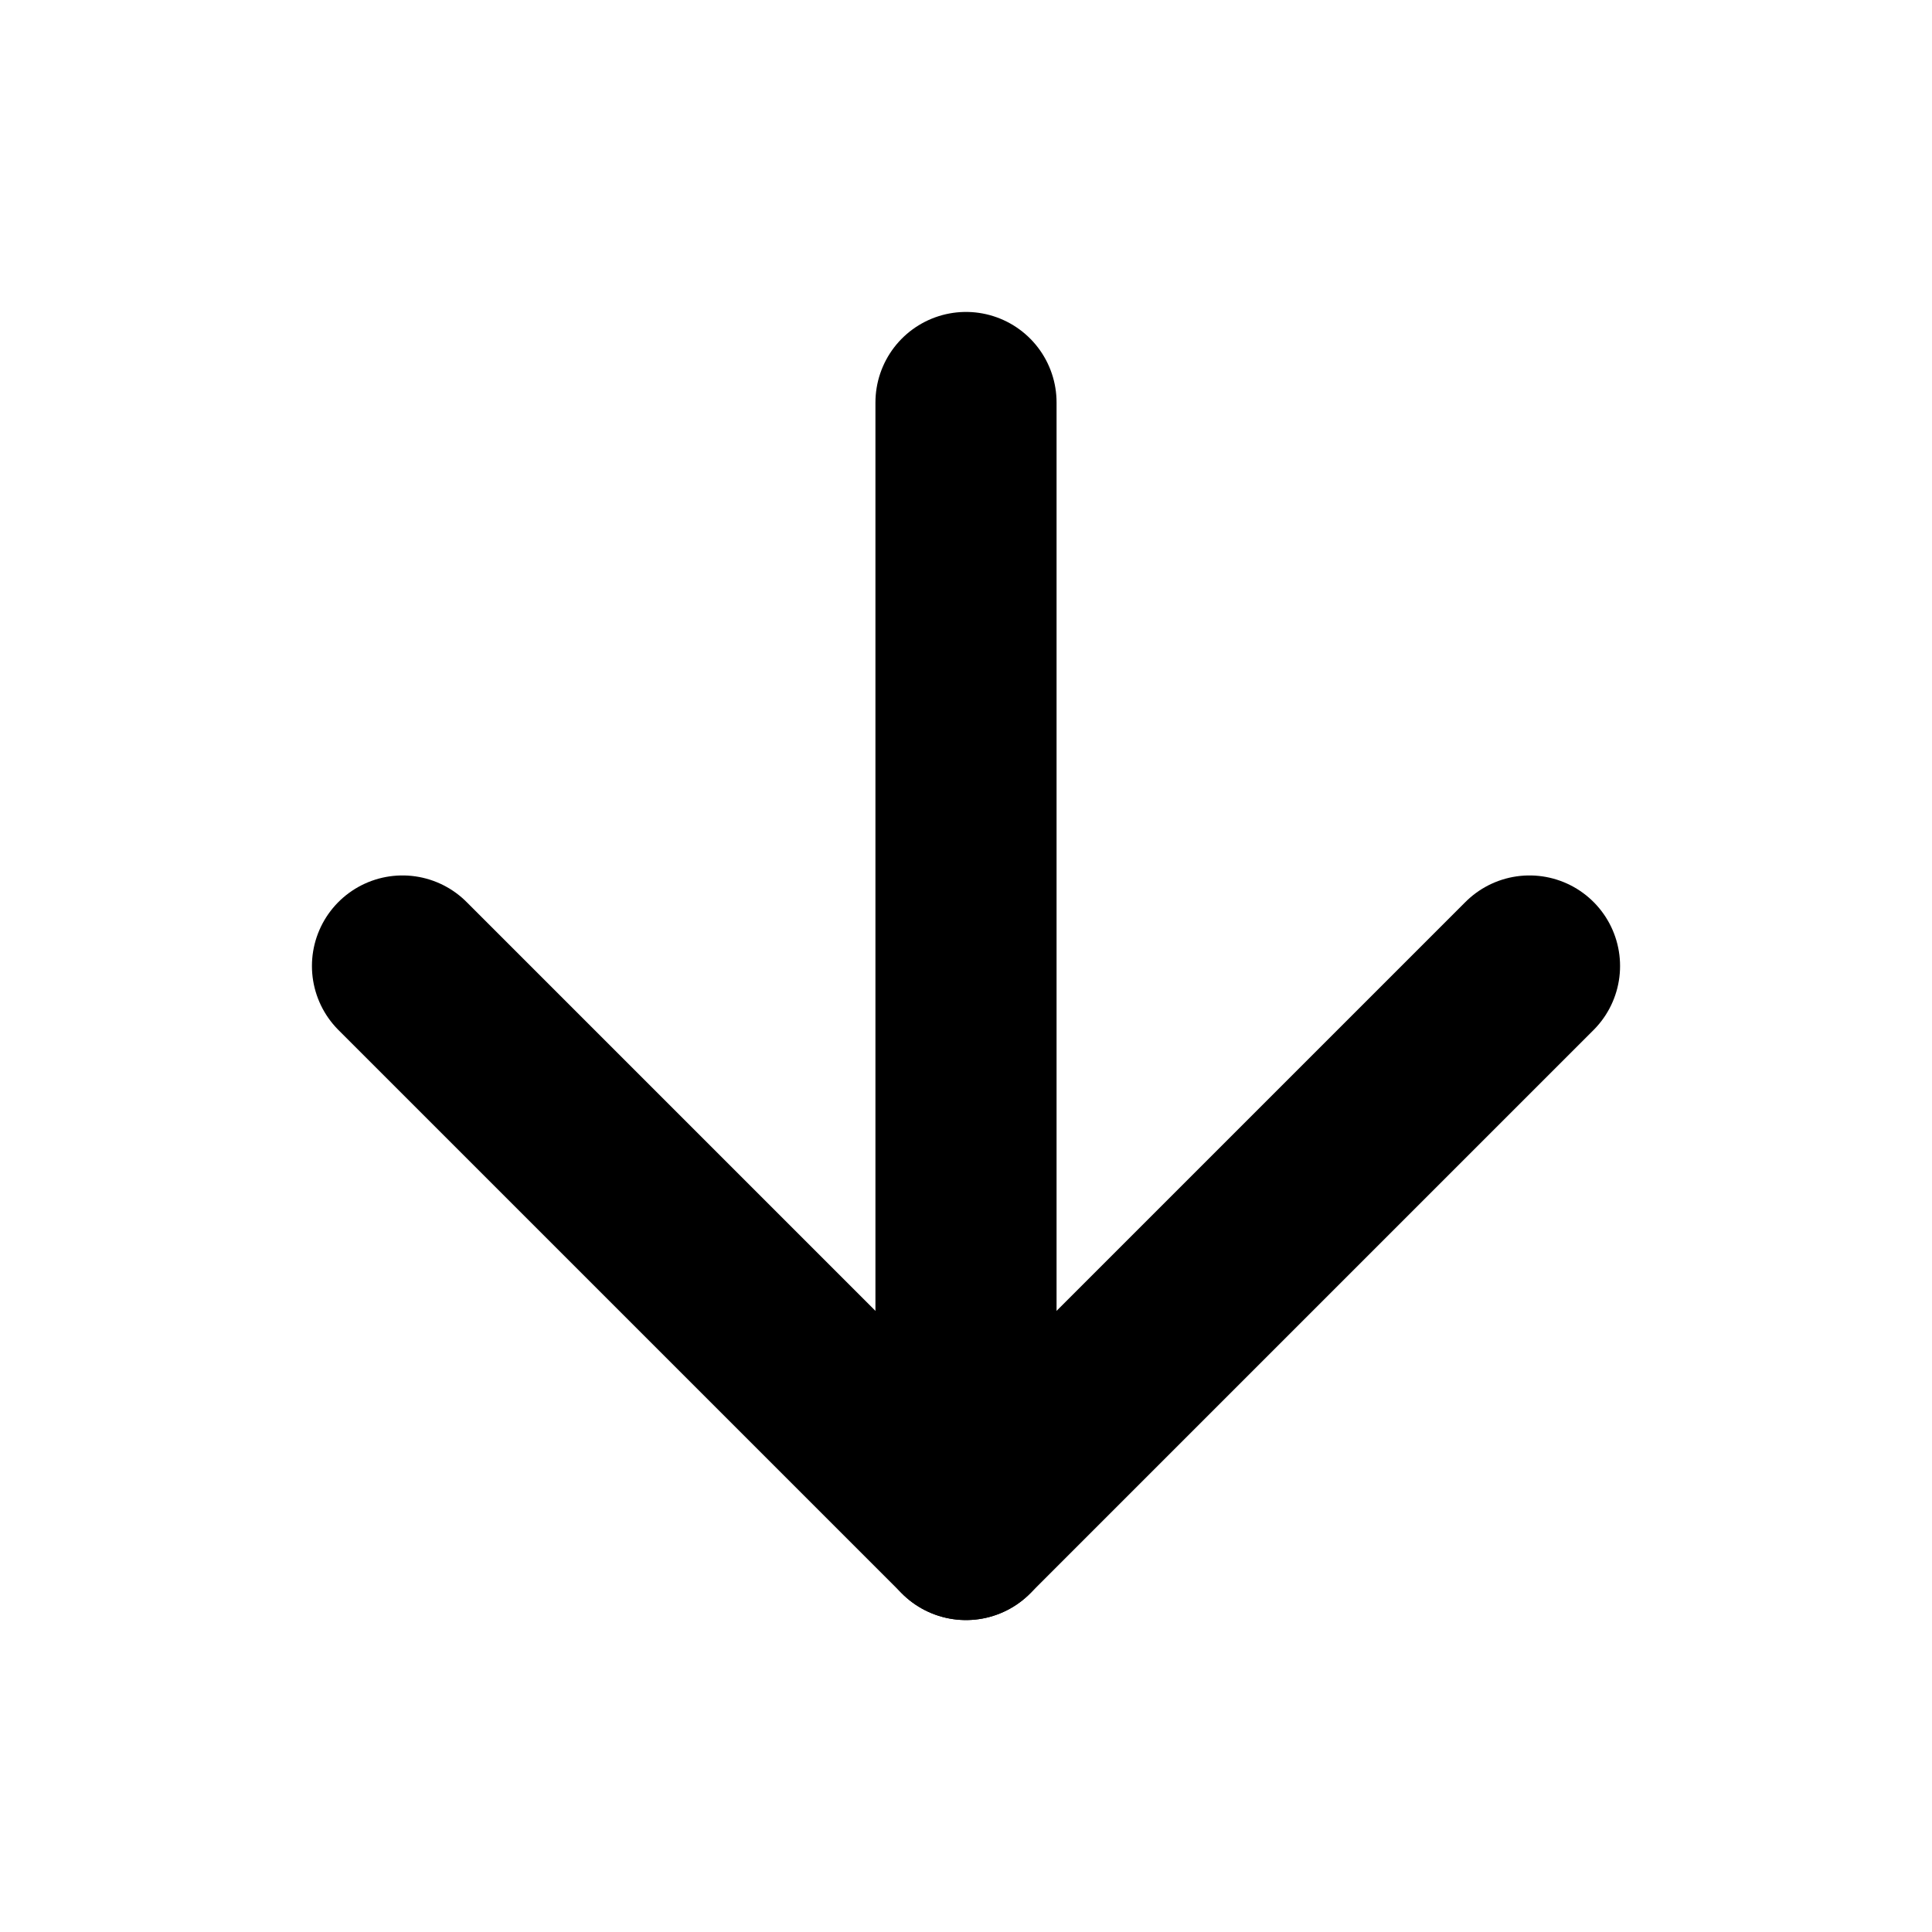
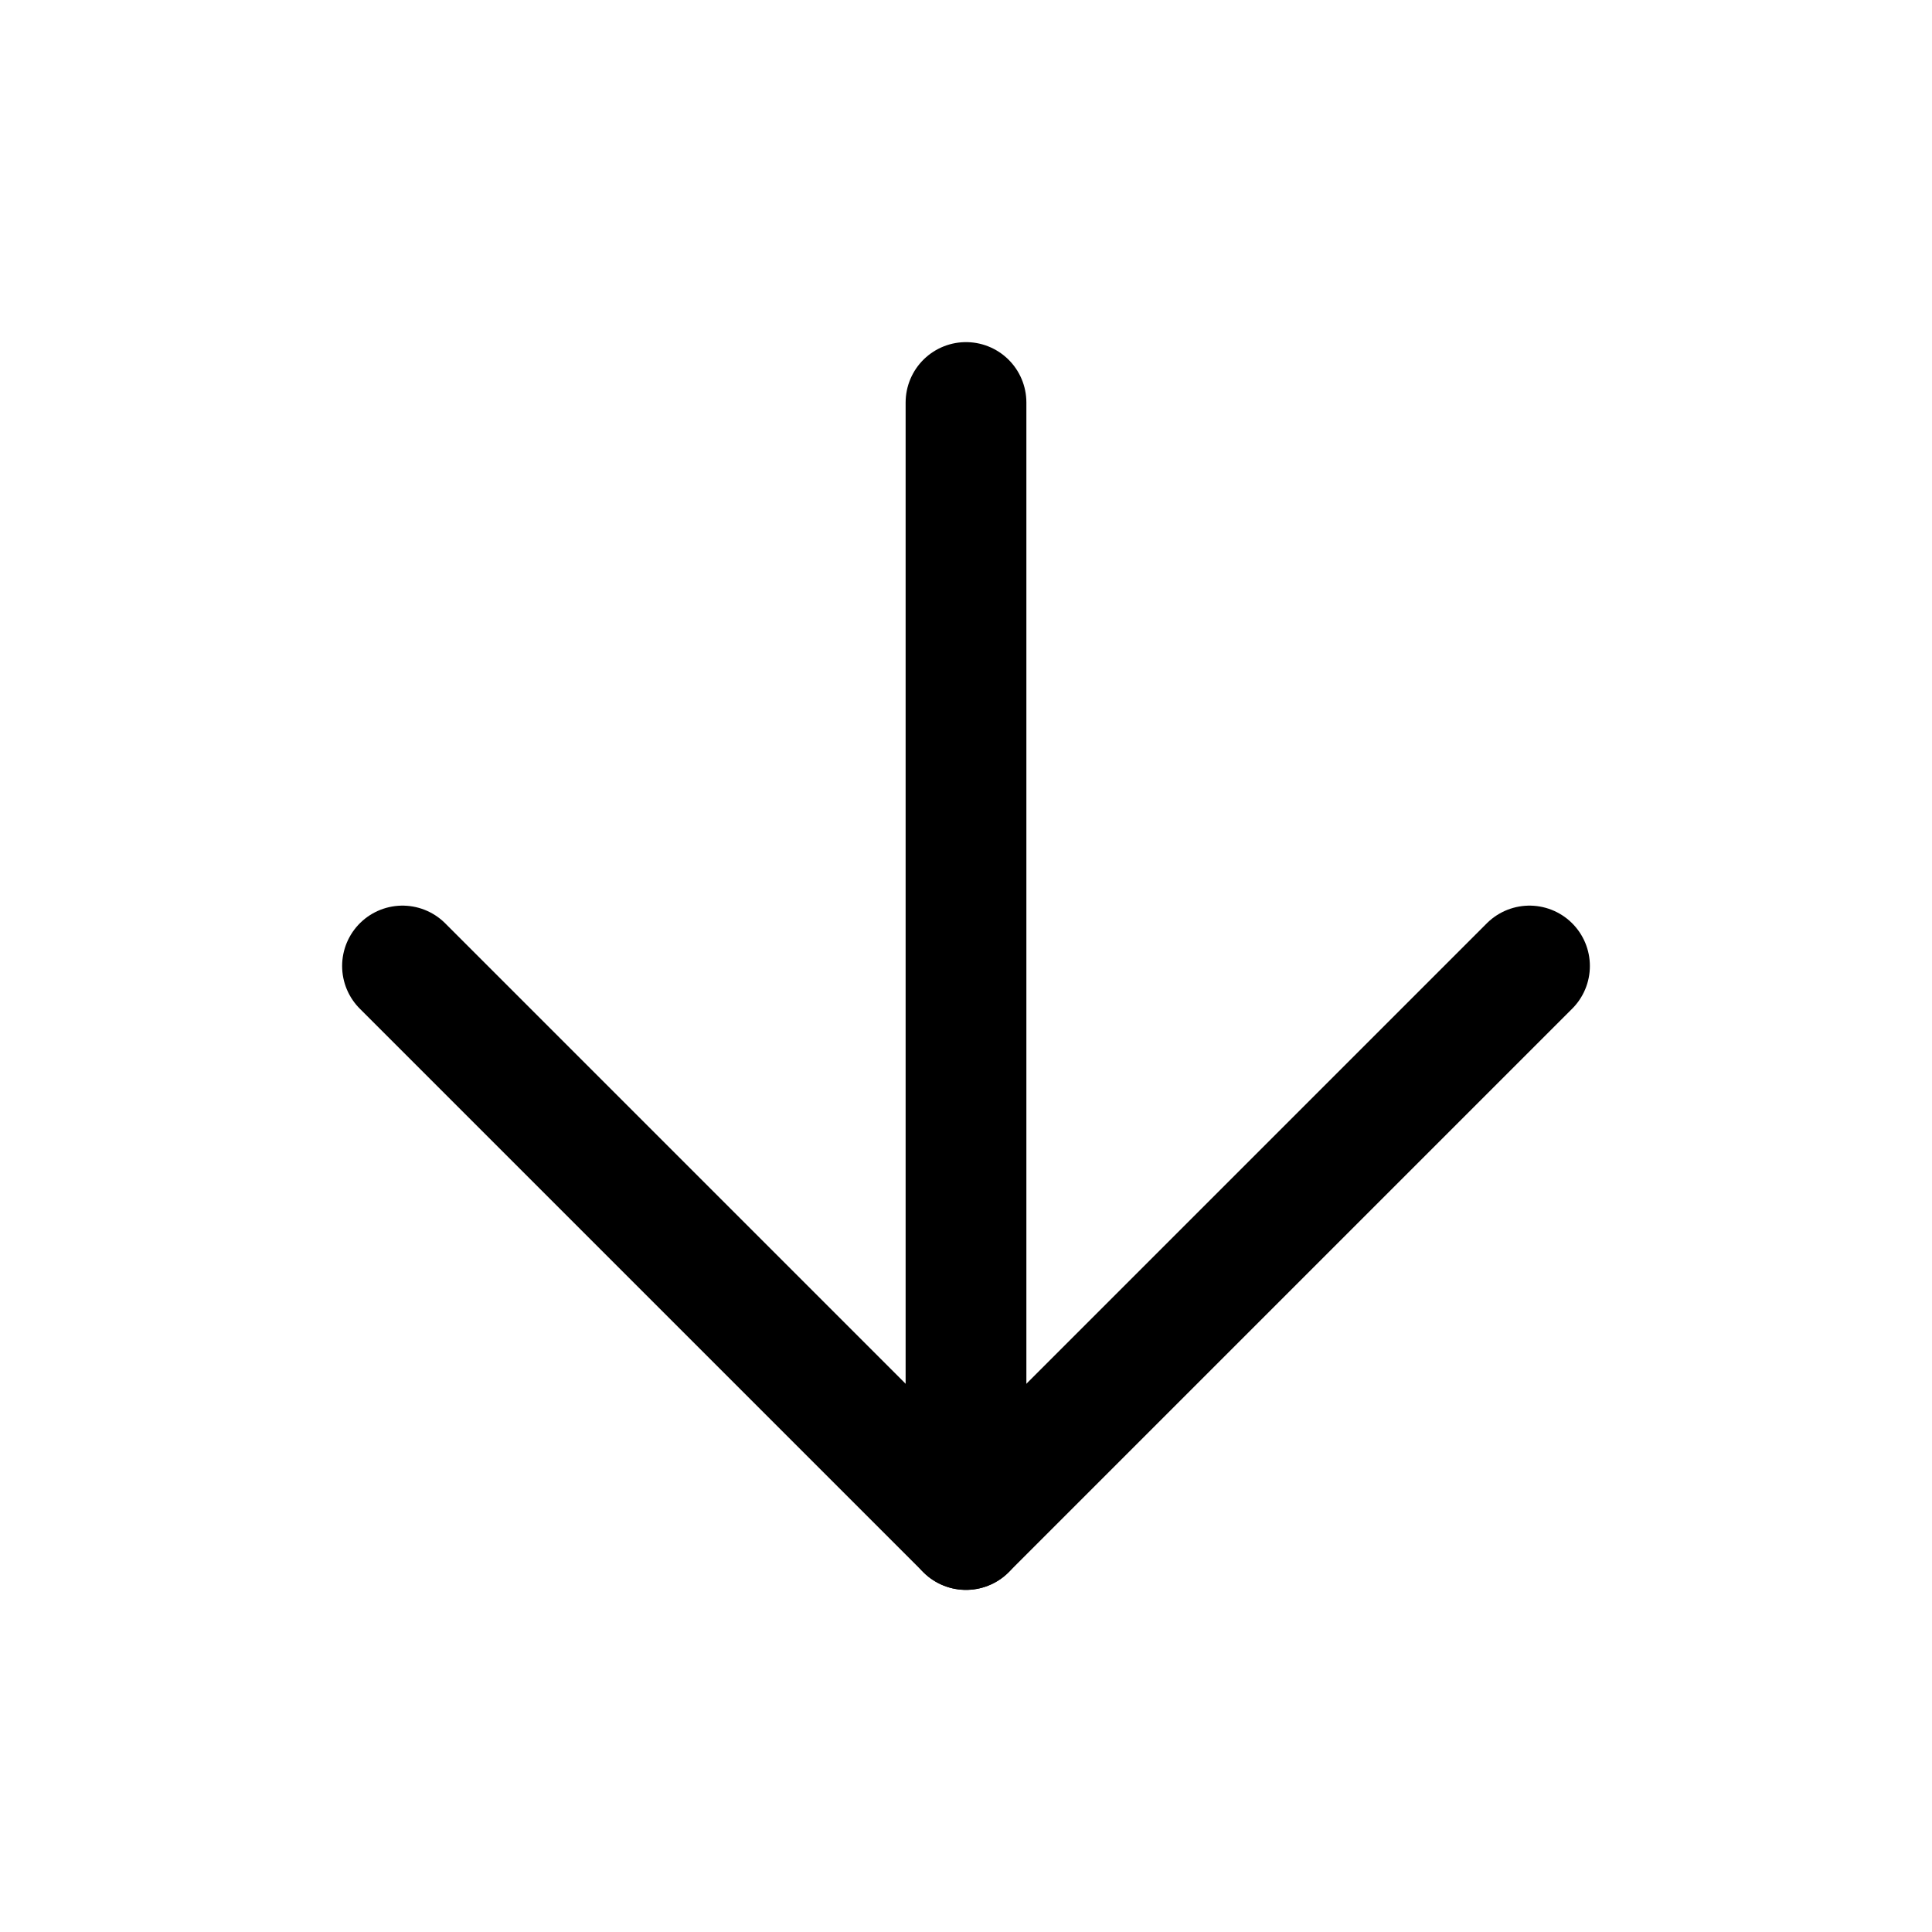
- <svg xmlns="http://www.w3.org/2000/svg" viewBox="0 0 24 24" fill="none" stroke="currentColor" stroke-width="2.25" stroke-linecap="round" stroke-linejoin="round">
+ <svg xmlns="http://www.w3.org/2000/svg" viewBox="0 0 24 24" fill="none" stroke="currentColor" stroke-width="1.5" stroke-linecap="round" stroke-linejoin="round">
  <path d="m19 12-7 7-7-7" />
  <path d="M12 5v14" />
</svg>
